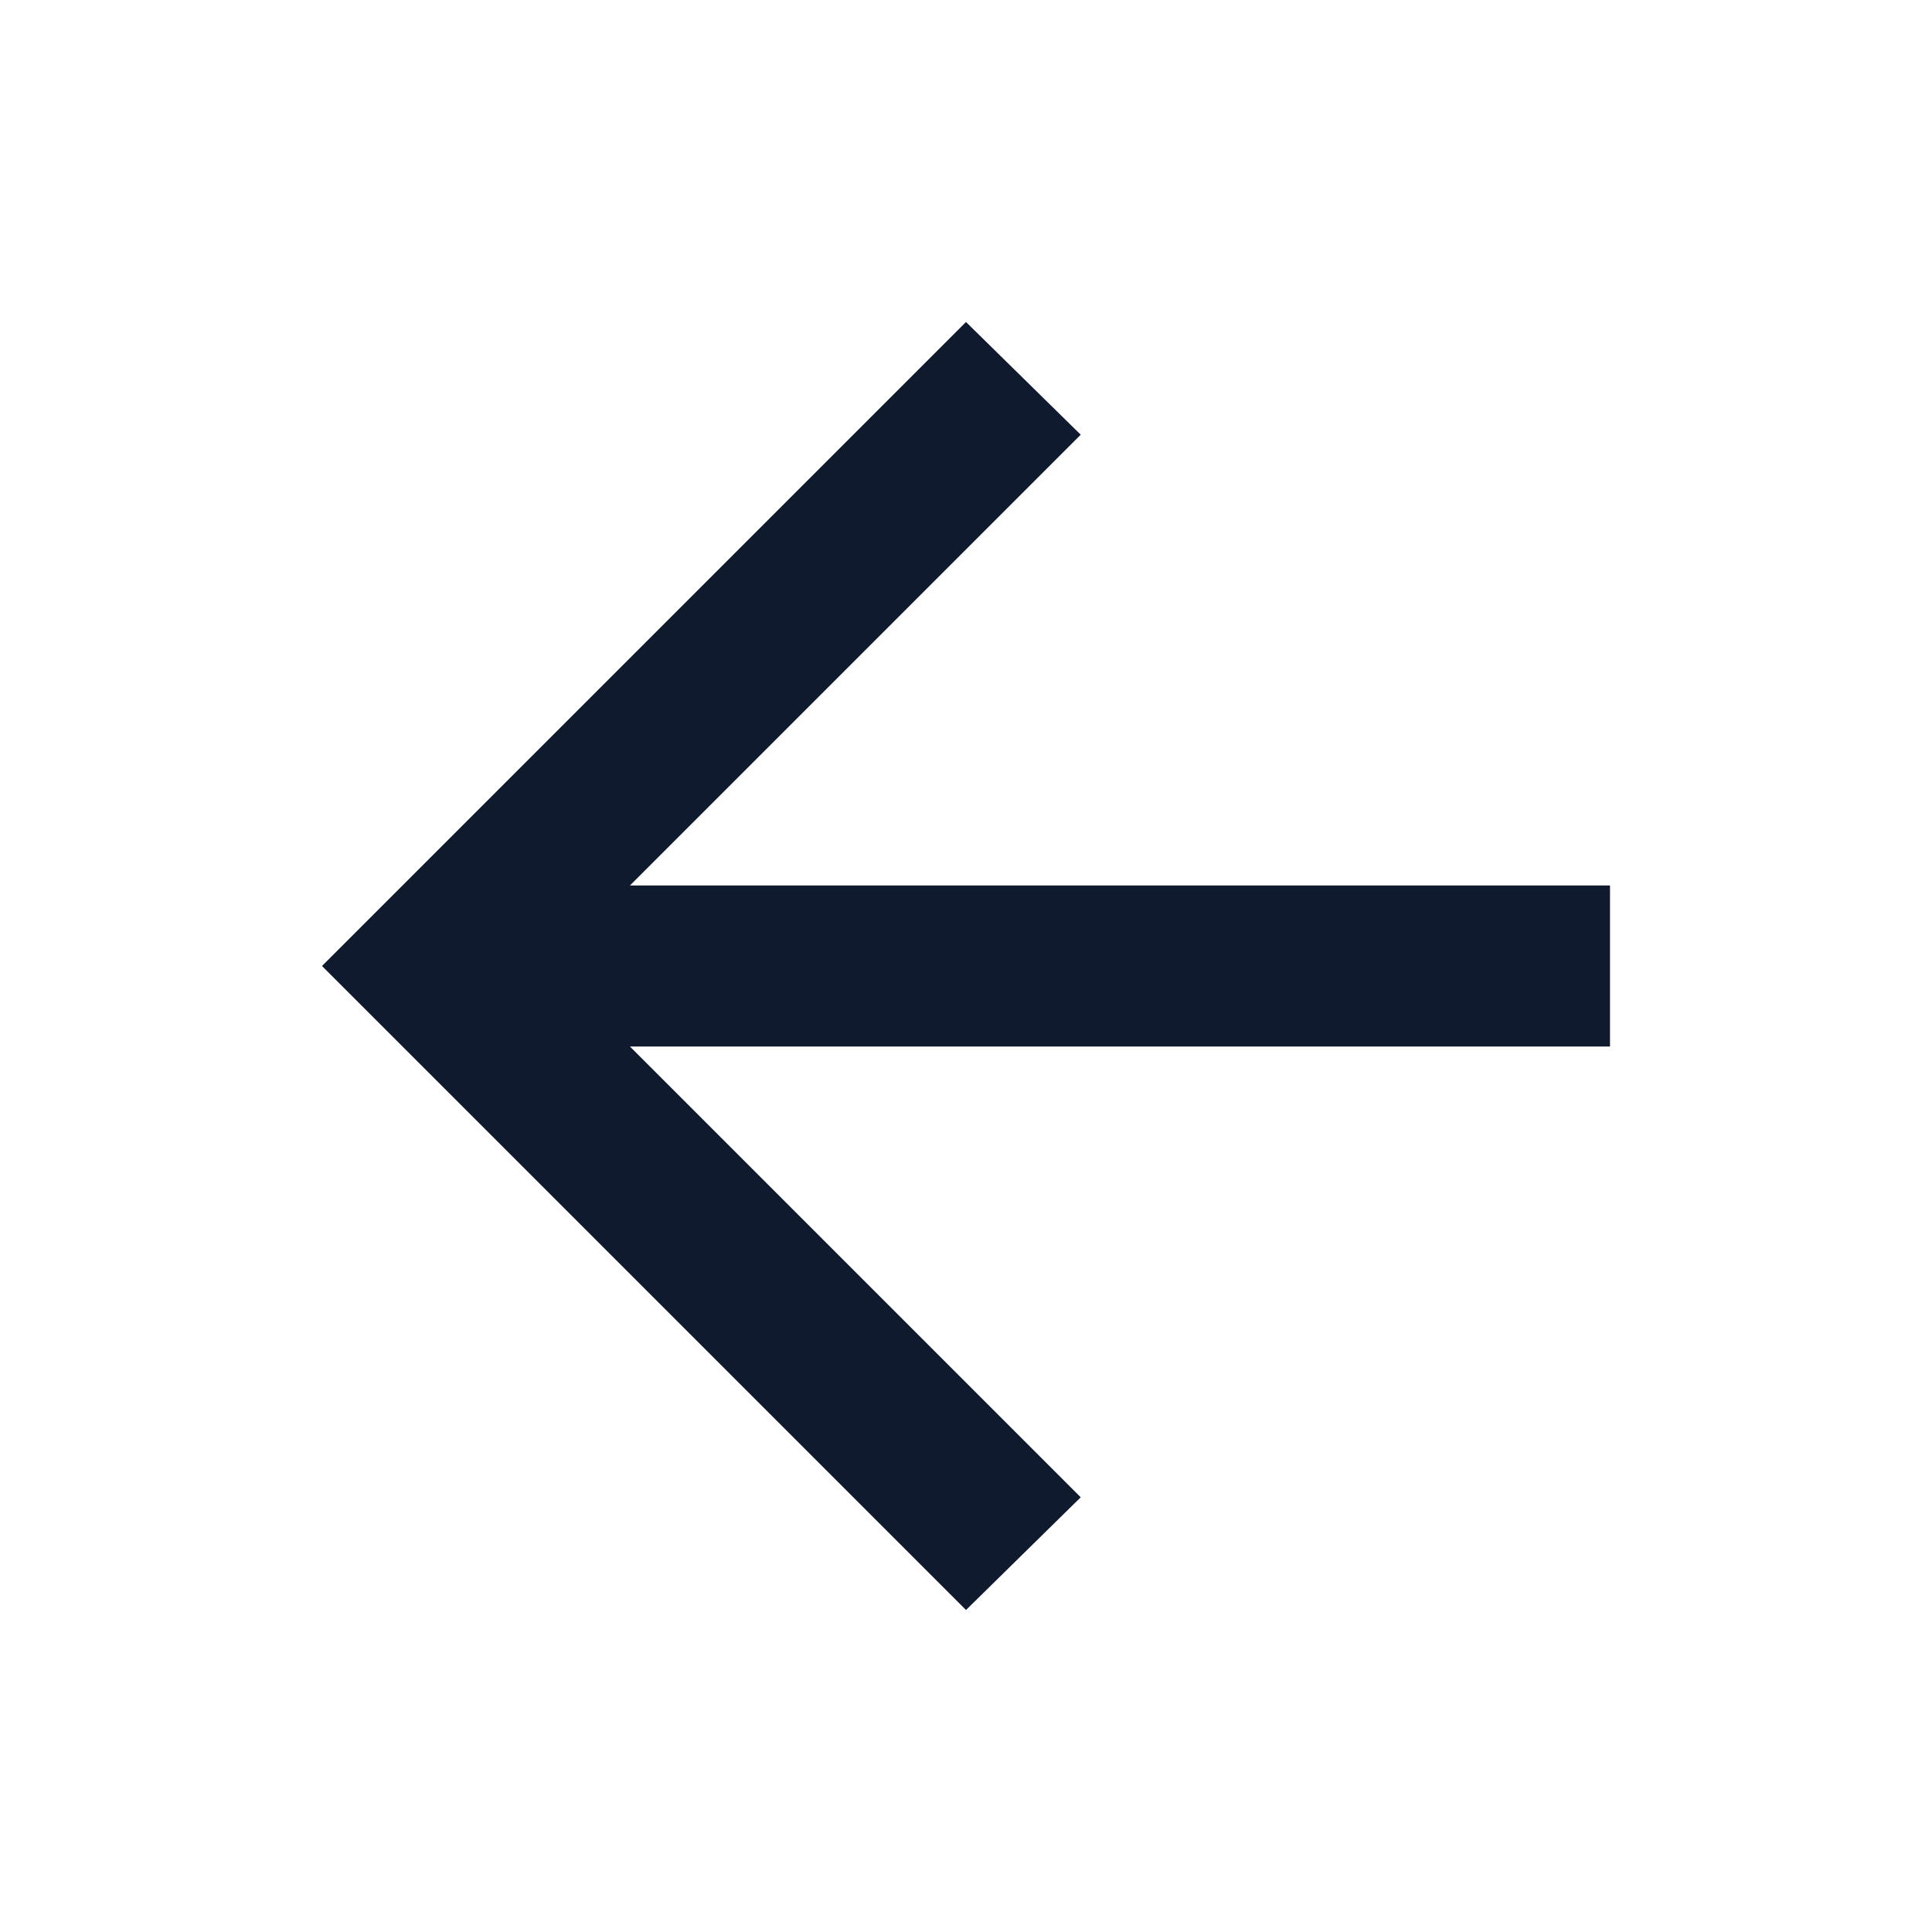
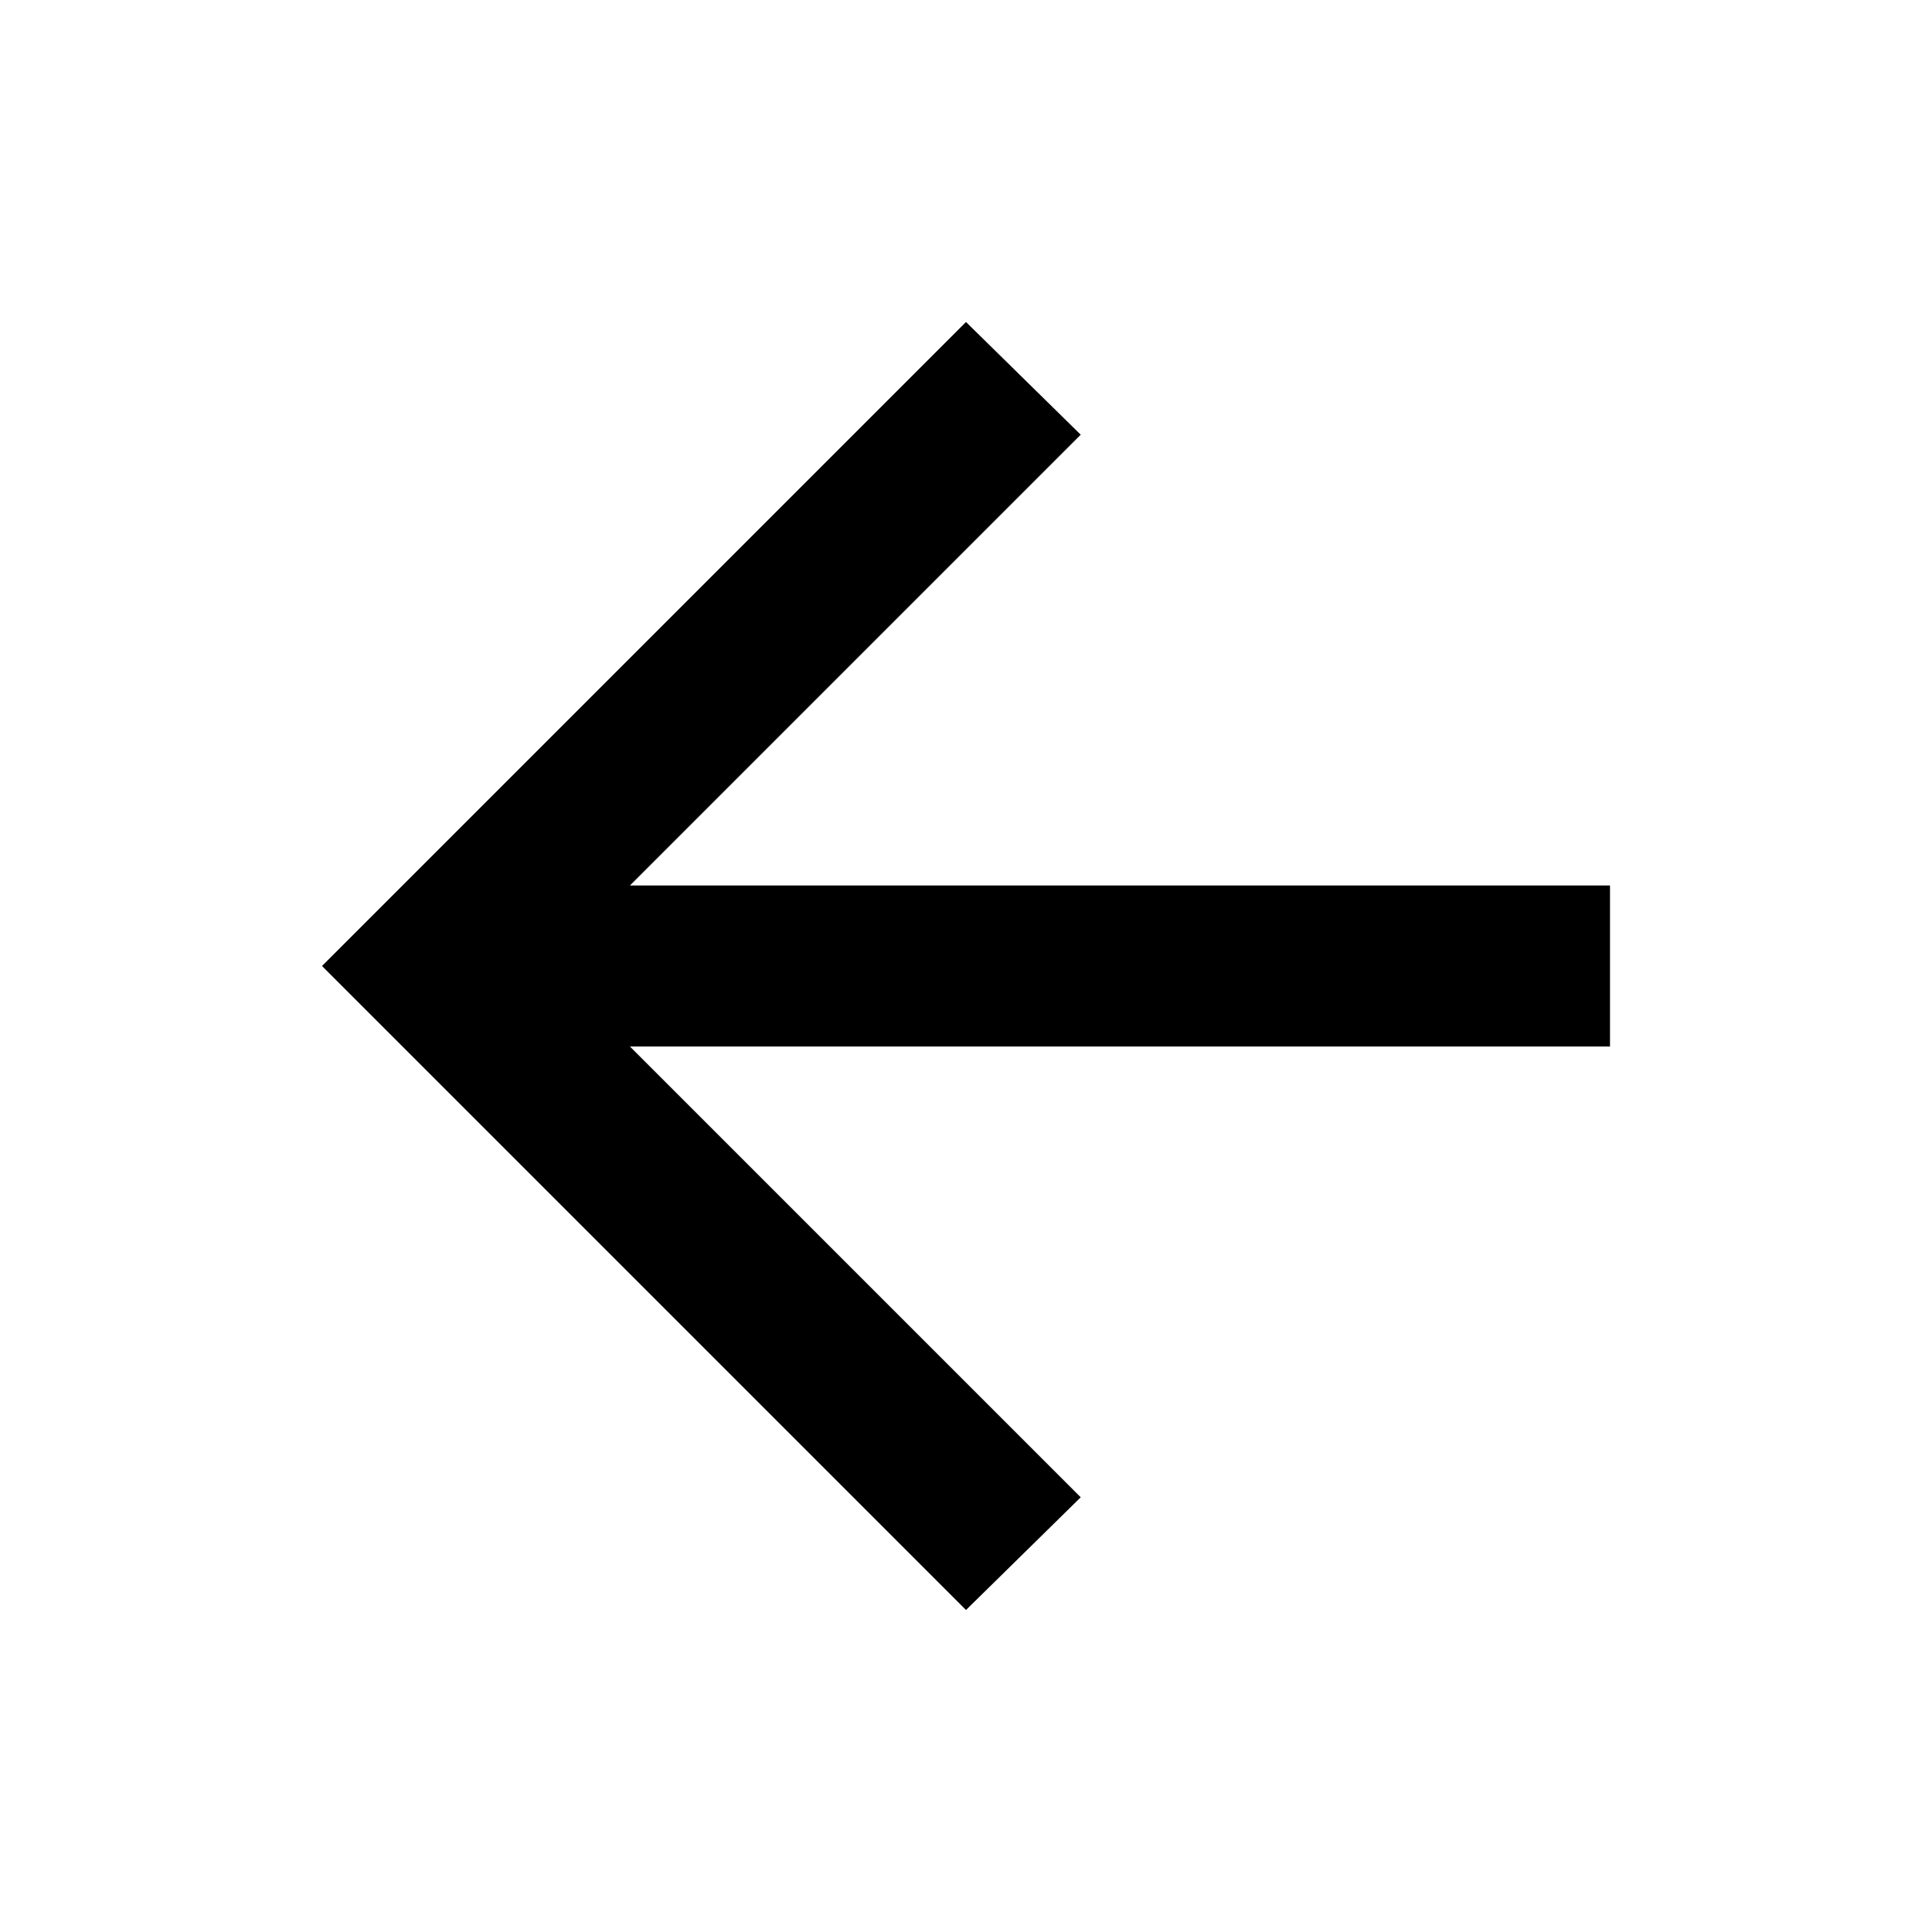
<svg xmlns="http://www.w3.org/2000/svg" width="24" height="24" viewBox="0 0 24 24" fill="none">
  <mask id="mask0_27_1404" style="mask-type:alpha" maskUnits="userSpaceOnUse" x="0" y="0" width="24" height="24">
    <rect width="24" height="24" fill="#D9D9D9" />
  </mask>
  <g mask="url(#mask0_27_1404)">
-     <path d="M7.825 13L13.425 18.6L12 20L4 12L12 4L13.425 5.4L7.825 11H20V13H7.825Z" fill="#101A2E" />
+     <path d="M7.825 13L13.425 18.6L12 20L4 12L12 4L13.425 5.4L7.825 11H20V13H7.825Z" fill="currentColor" />
  </g>
</svg>
